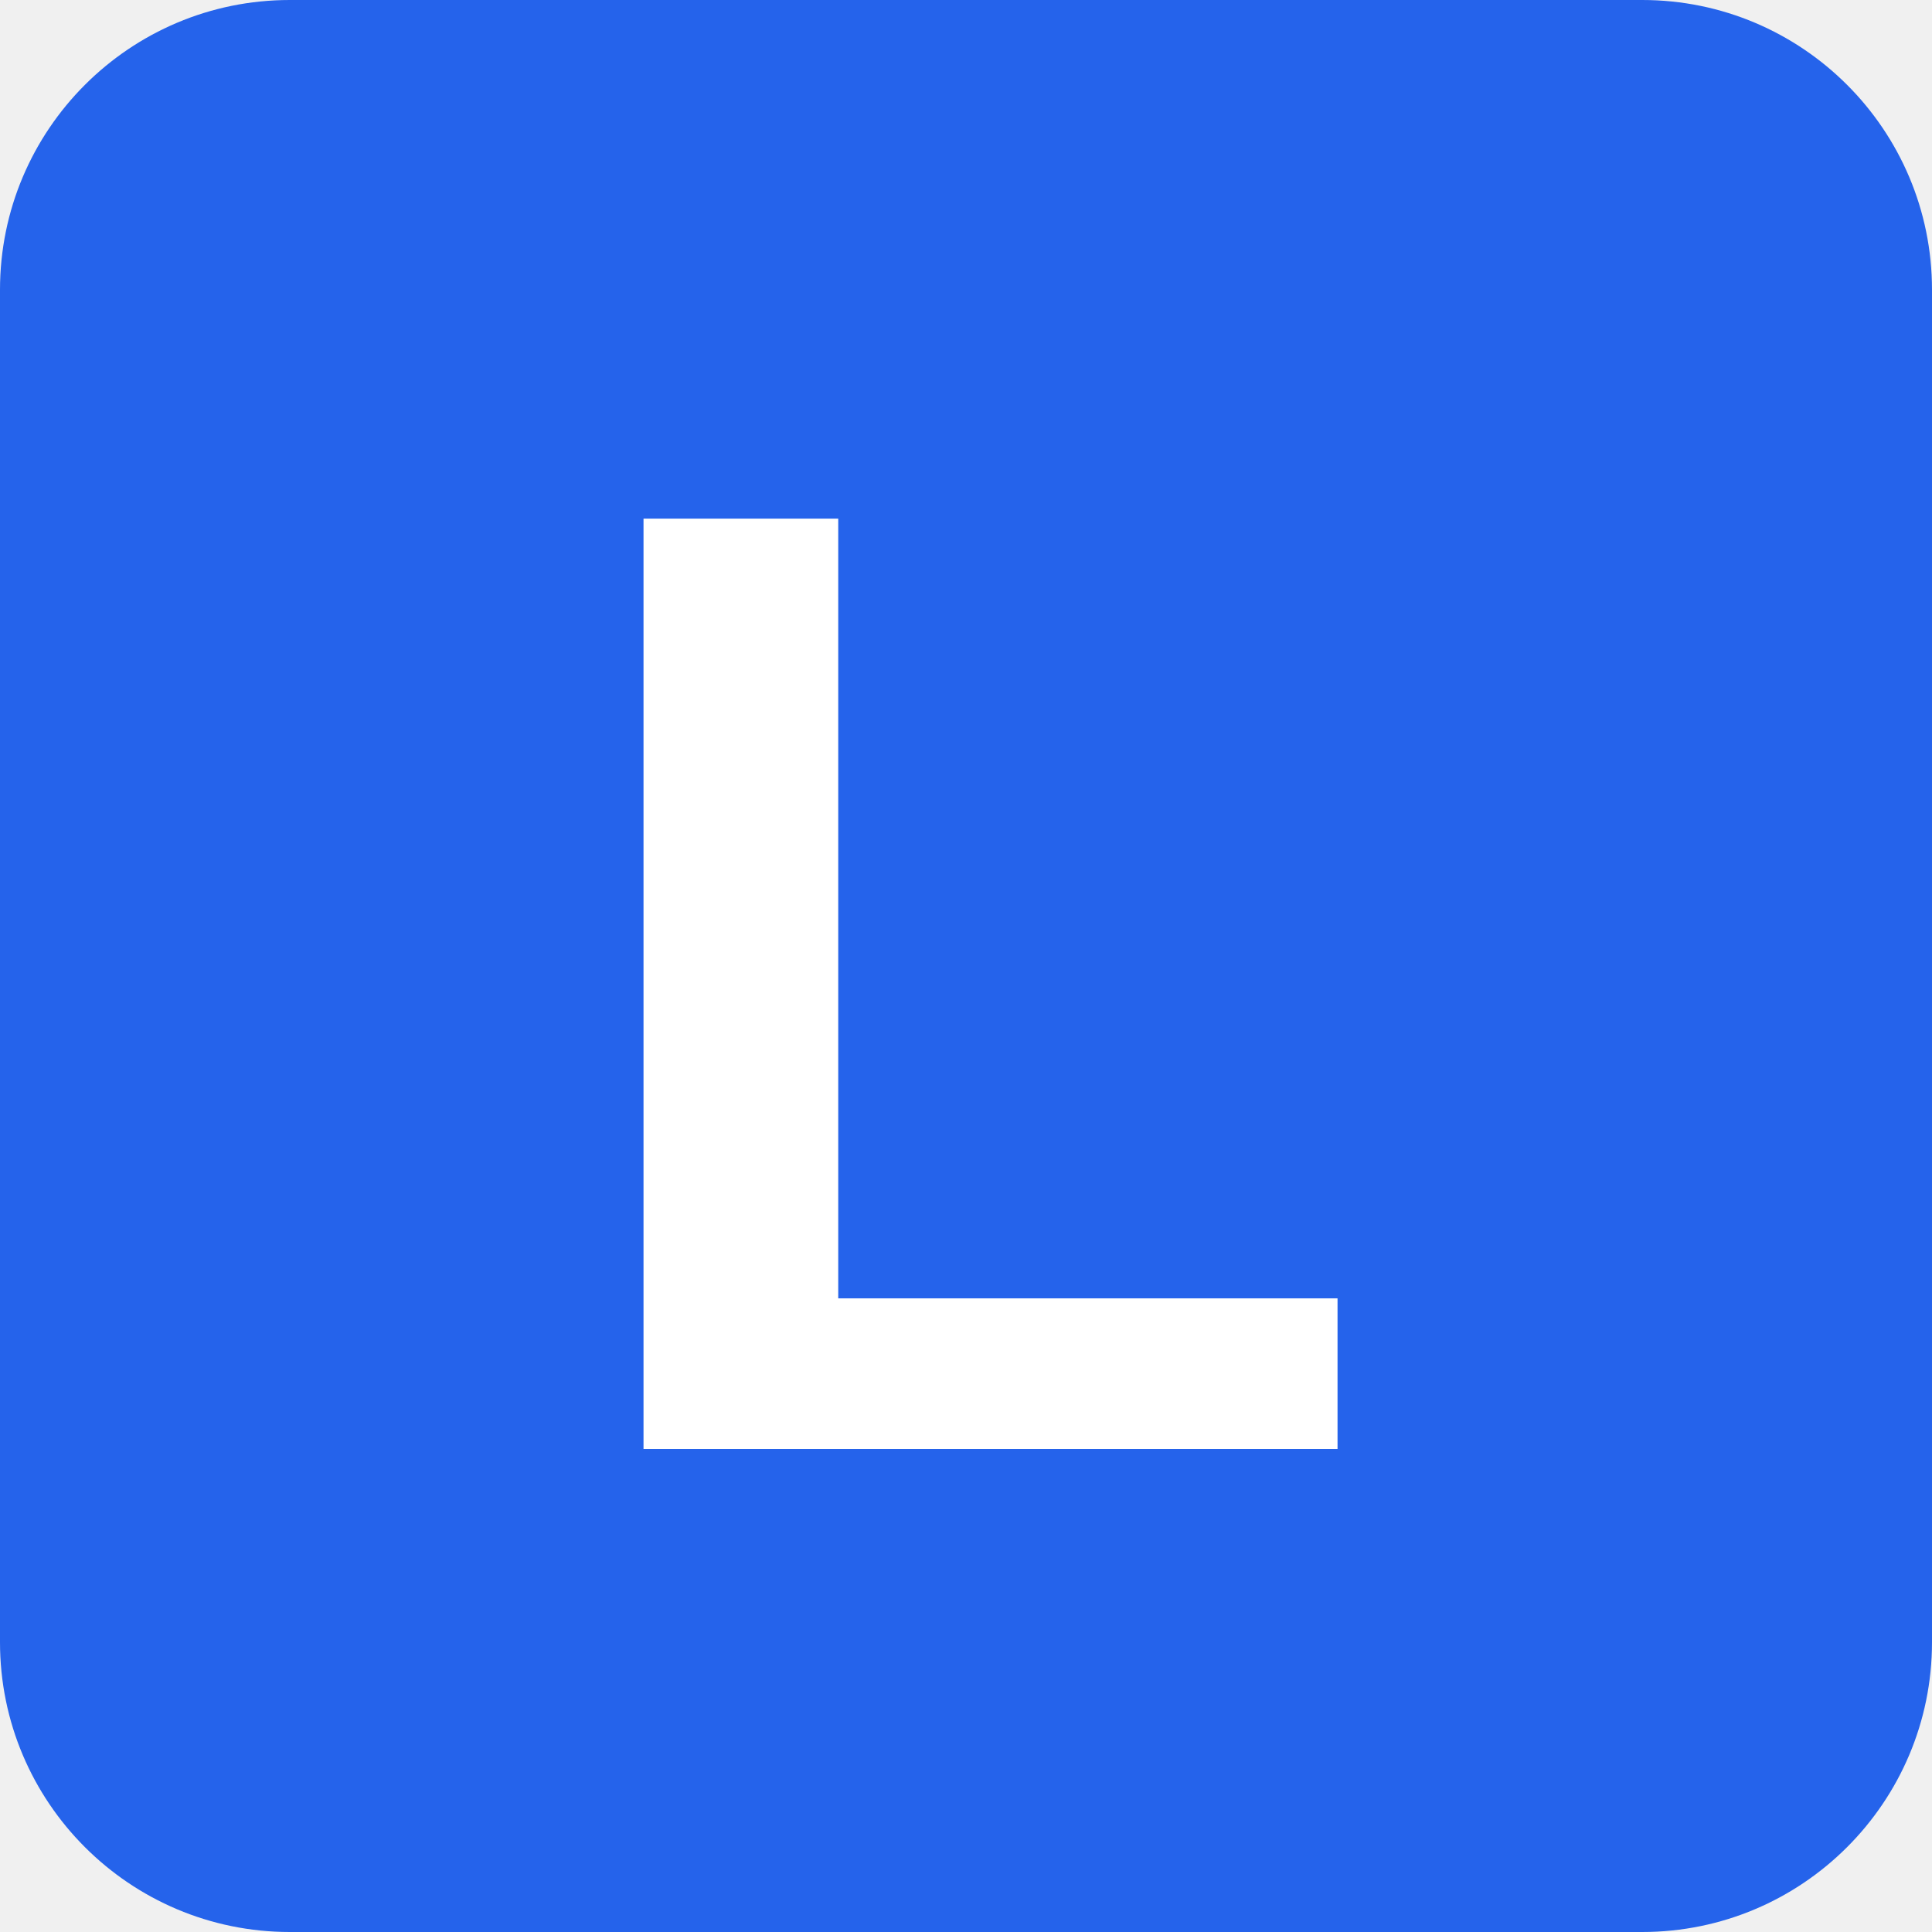
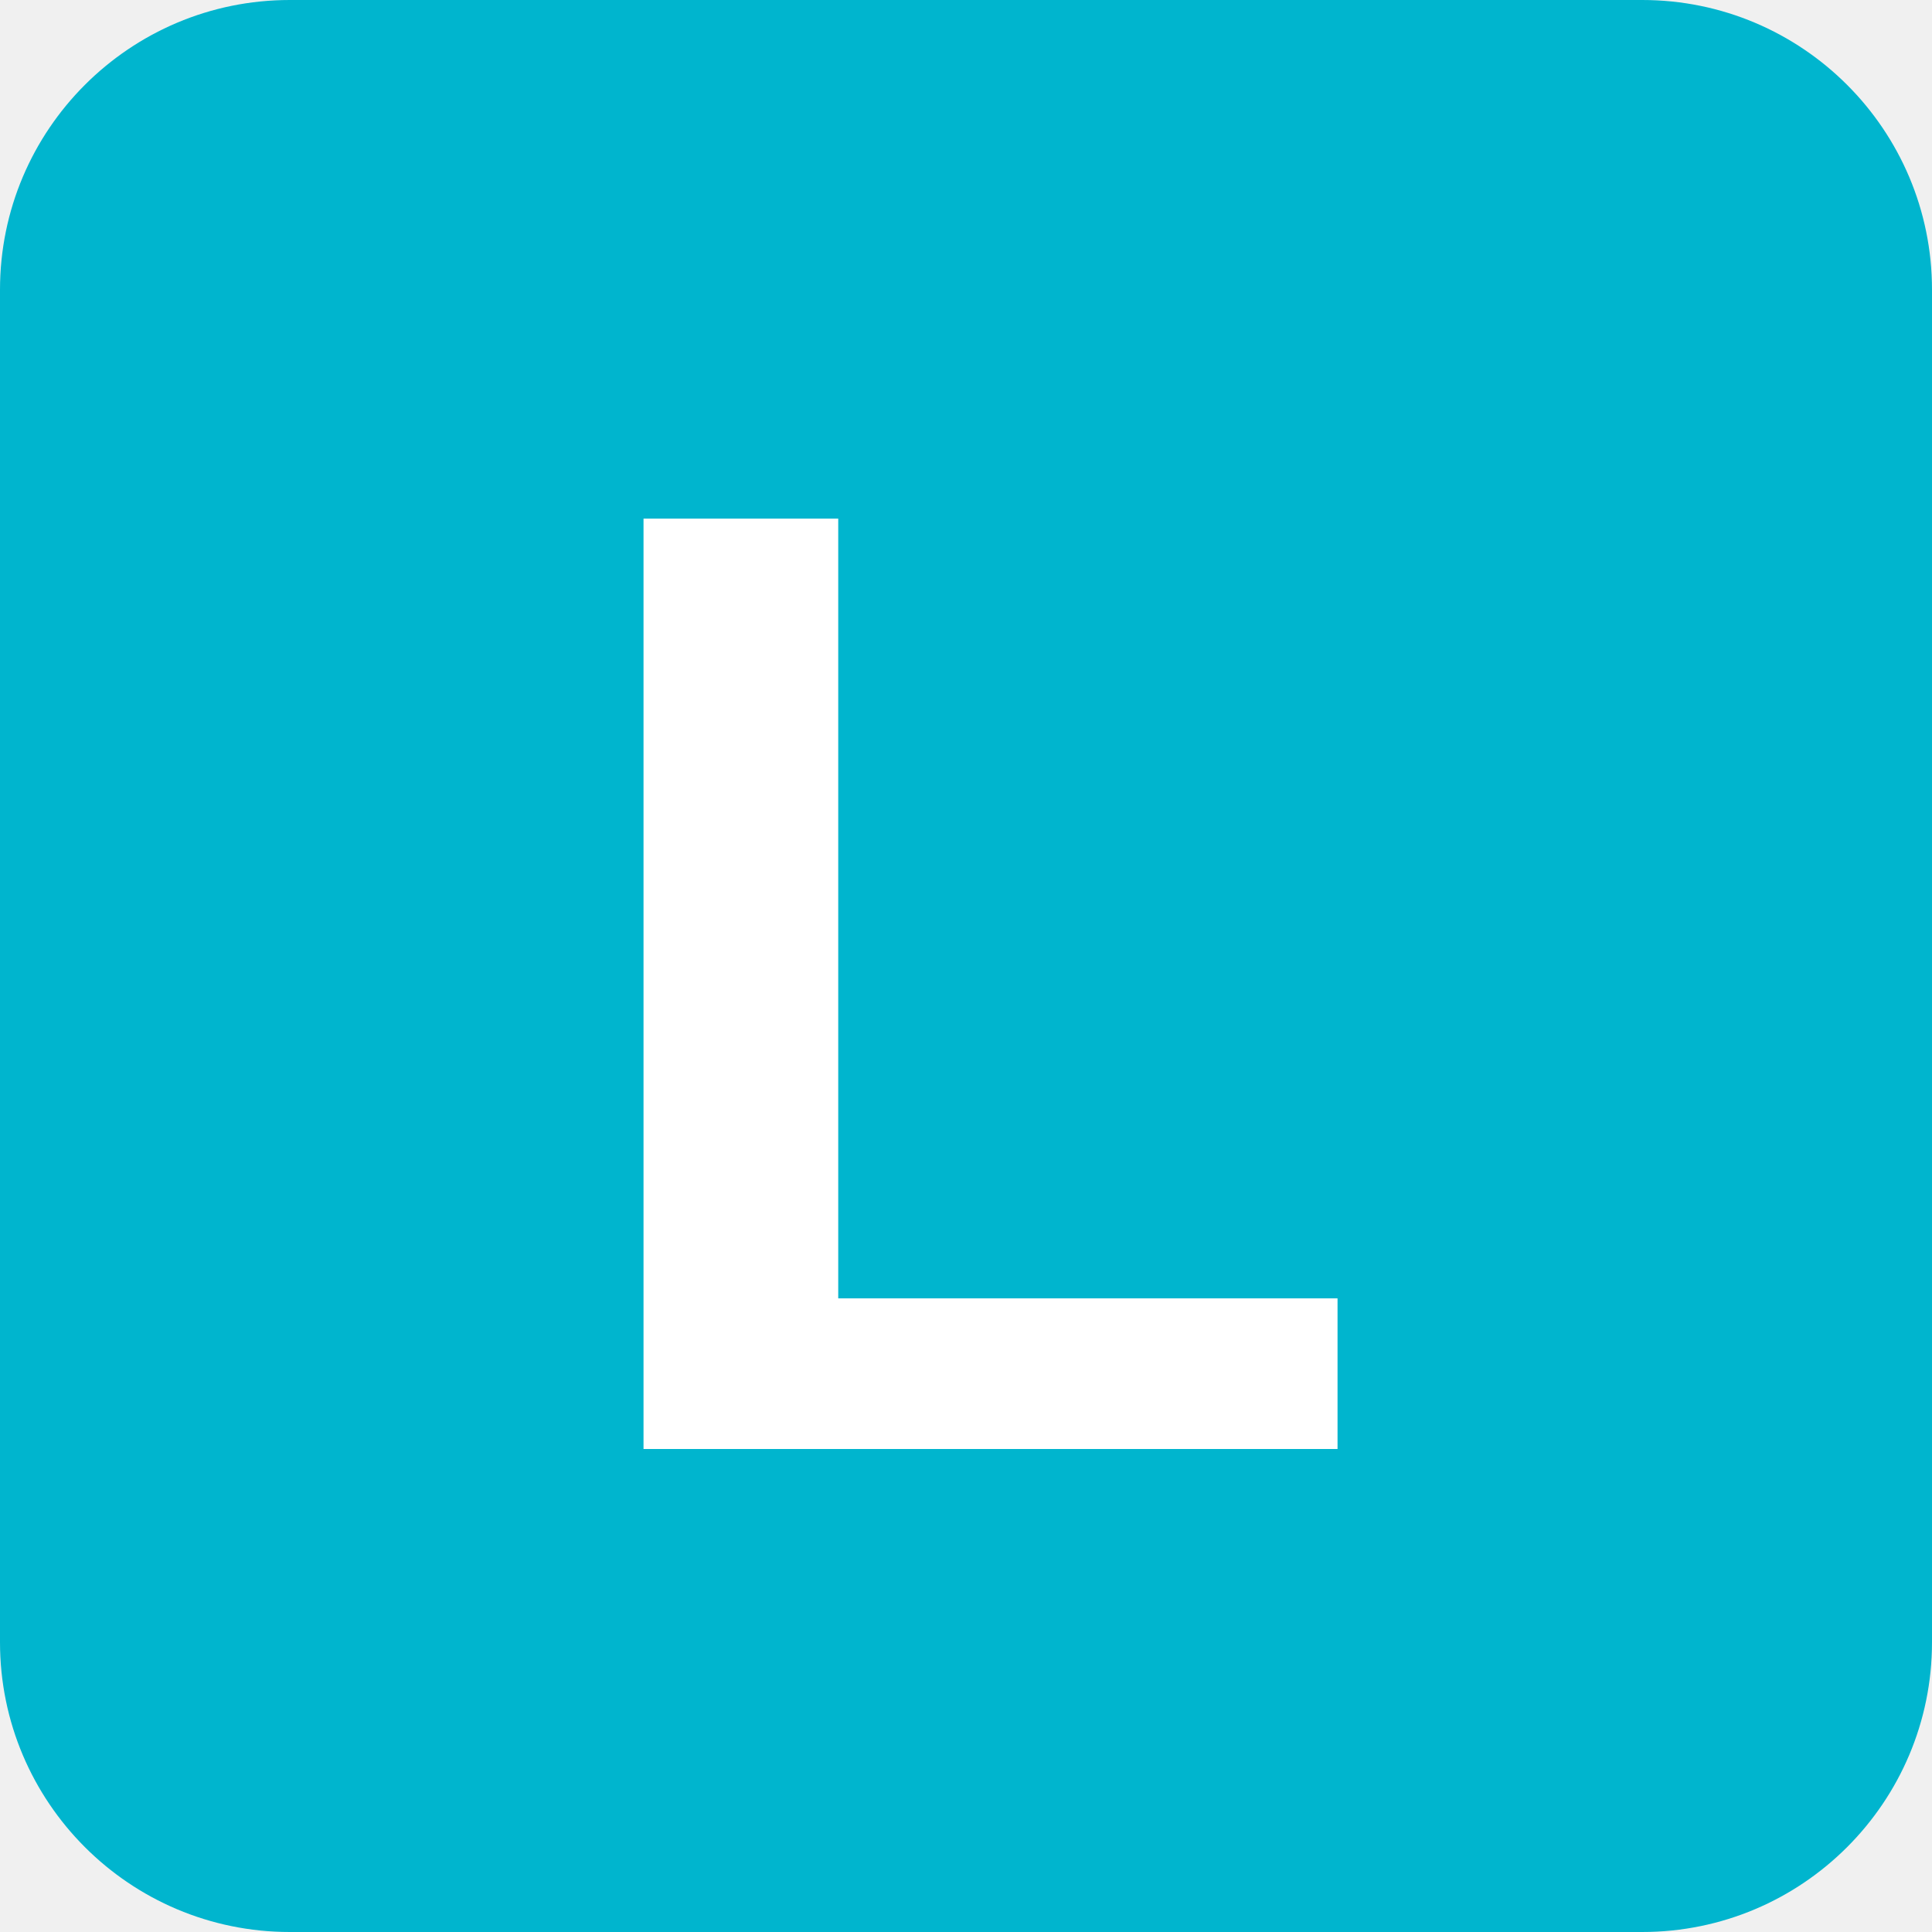
<svg xmlns="http://www.w3.org/2000/svg" viewBox="0 0 100 100">
-   <rect width="100" height="100" fill="#2563eb" rx="15" />
+   <rect width="100" height="100" fill="#00B5CE" rx="15" />
  <text x="50" y="75" font-family="Arial, sans-serif" font-size="70" font-weight="bold" fill="white" text-anchor="middle">L</text>
</svg>
